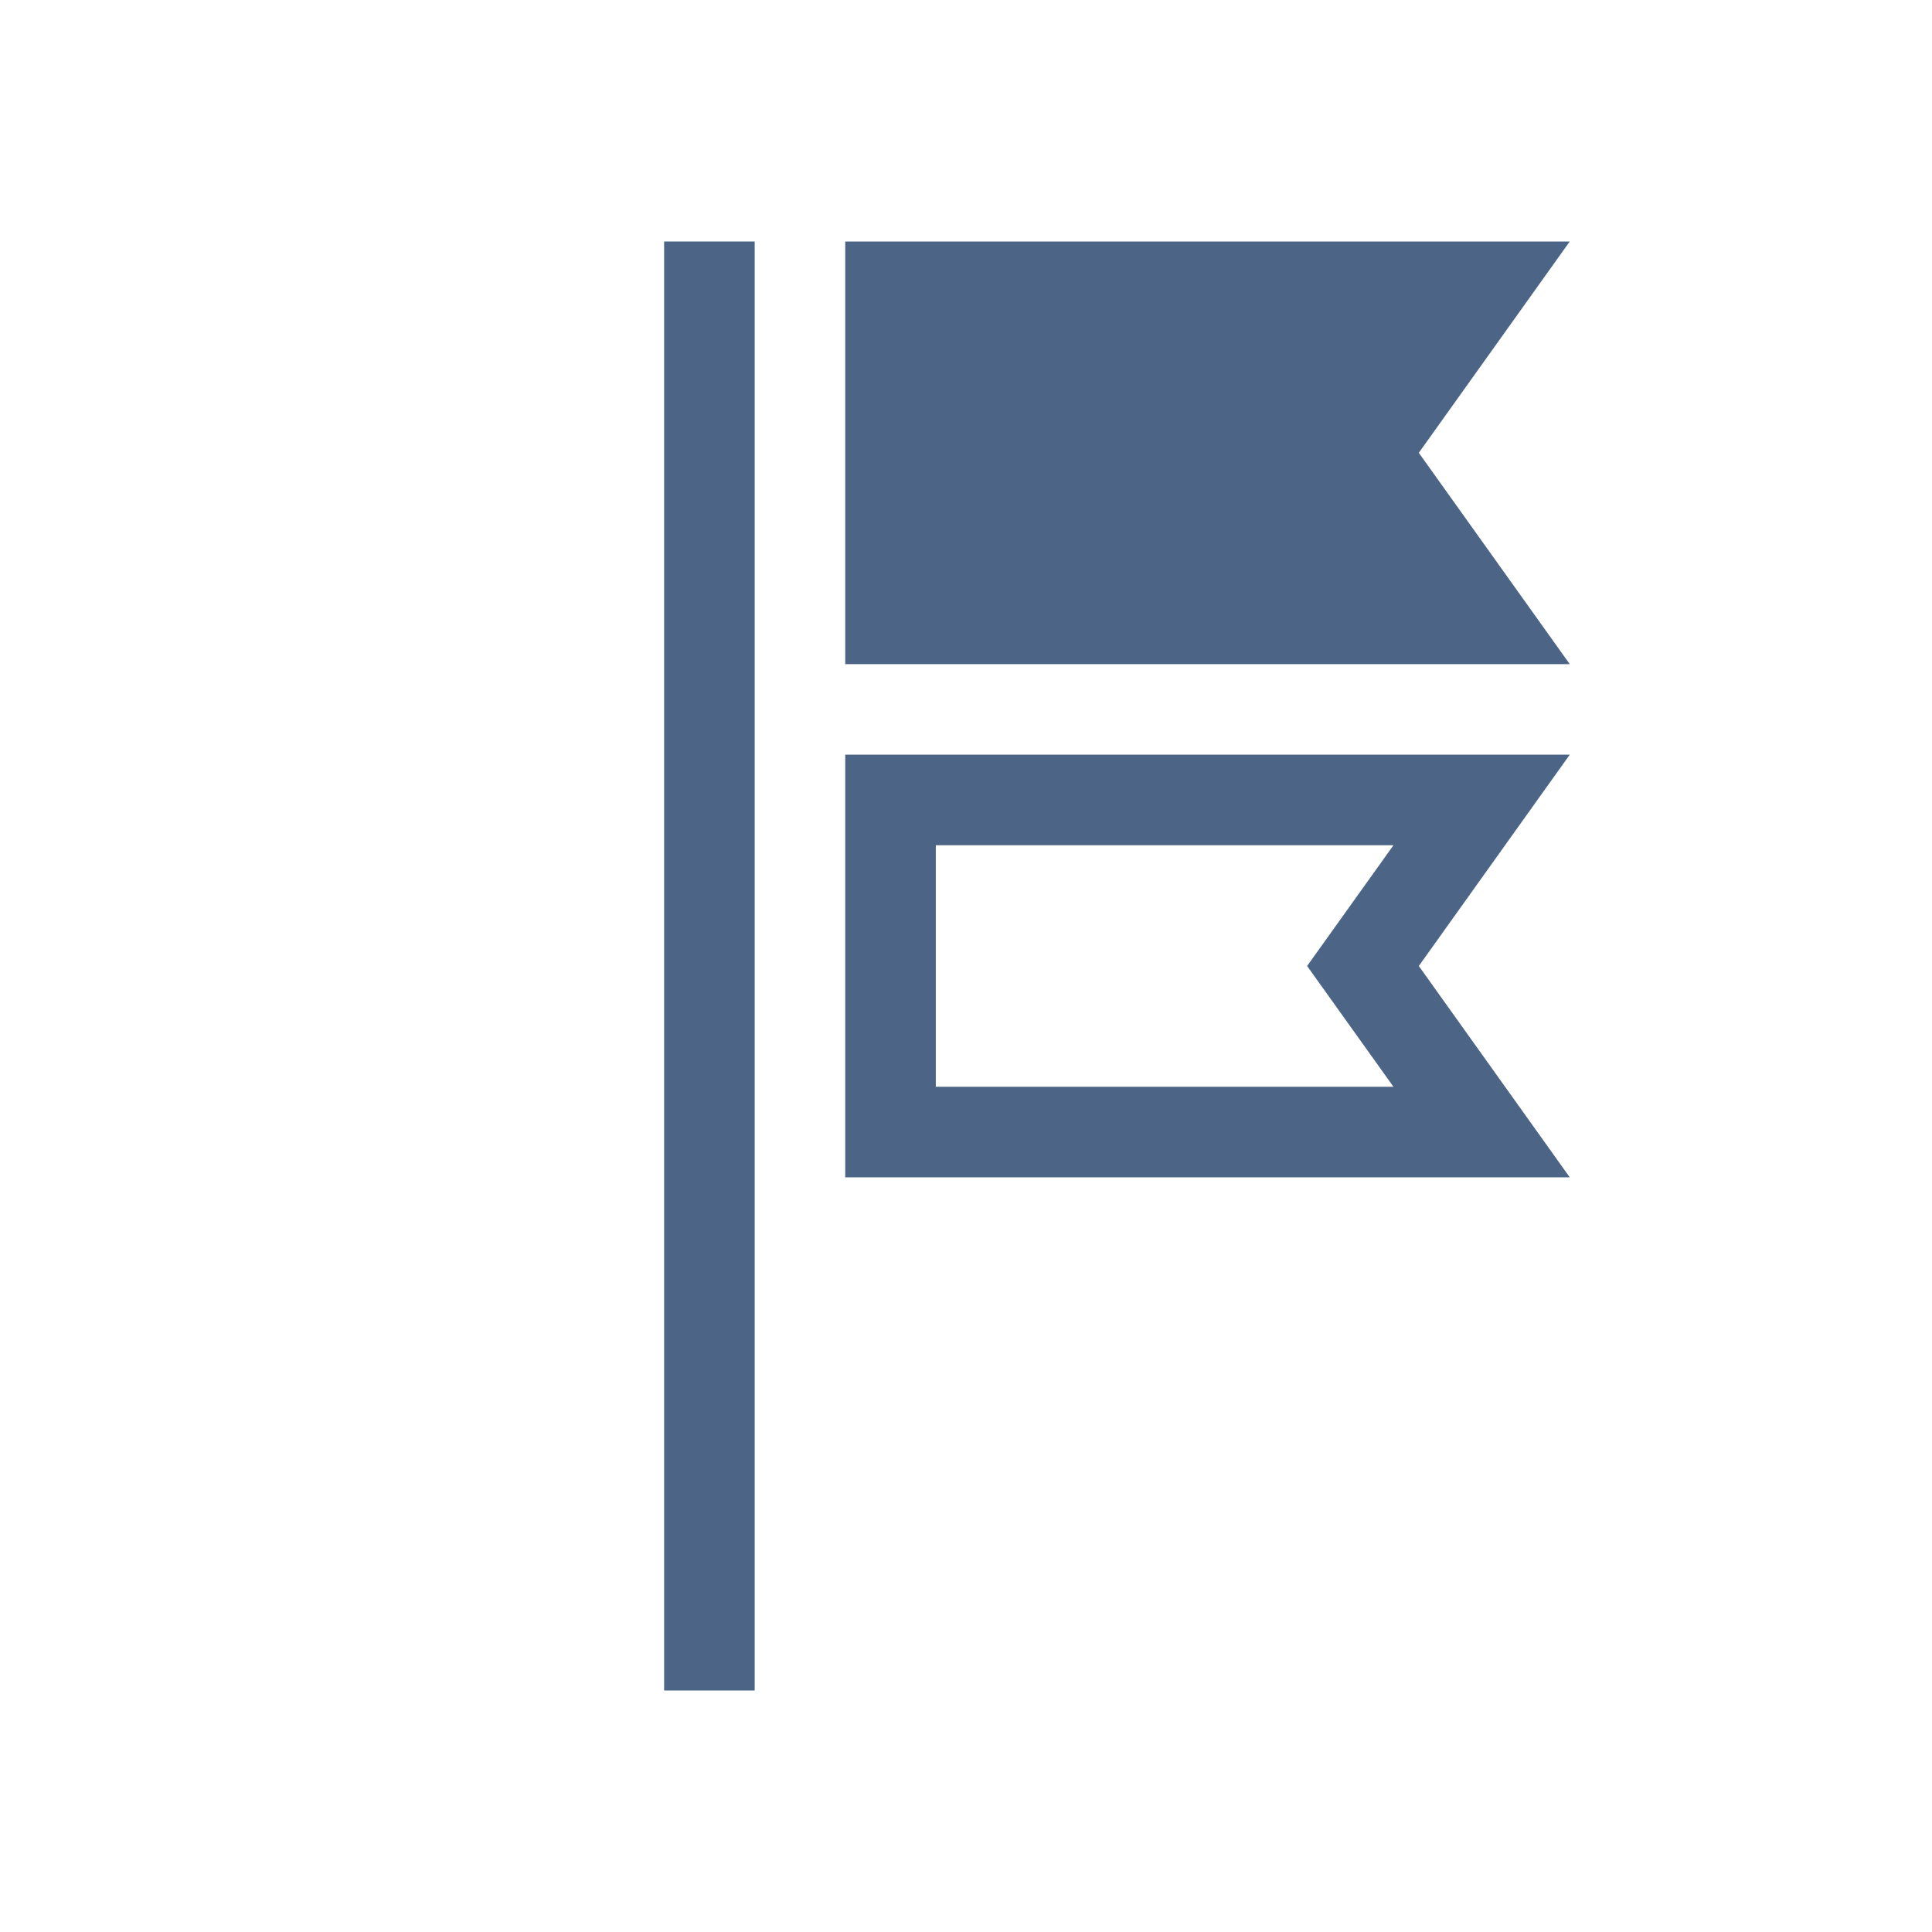
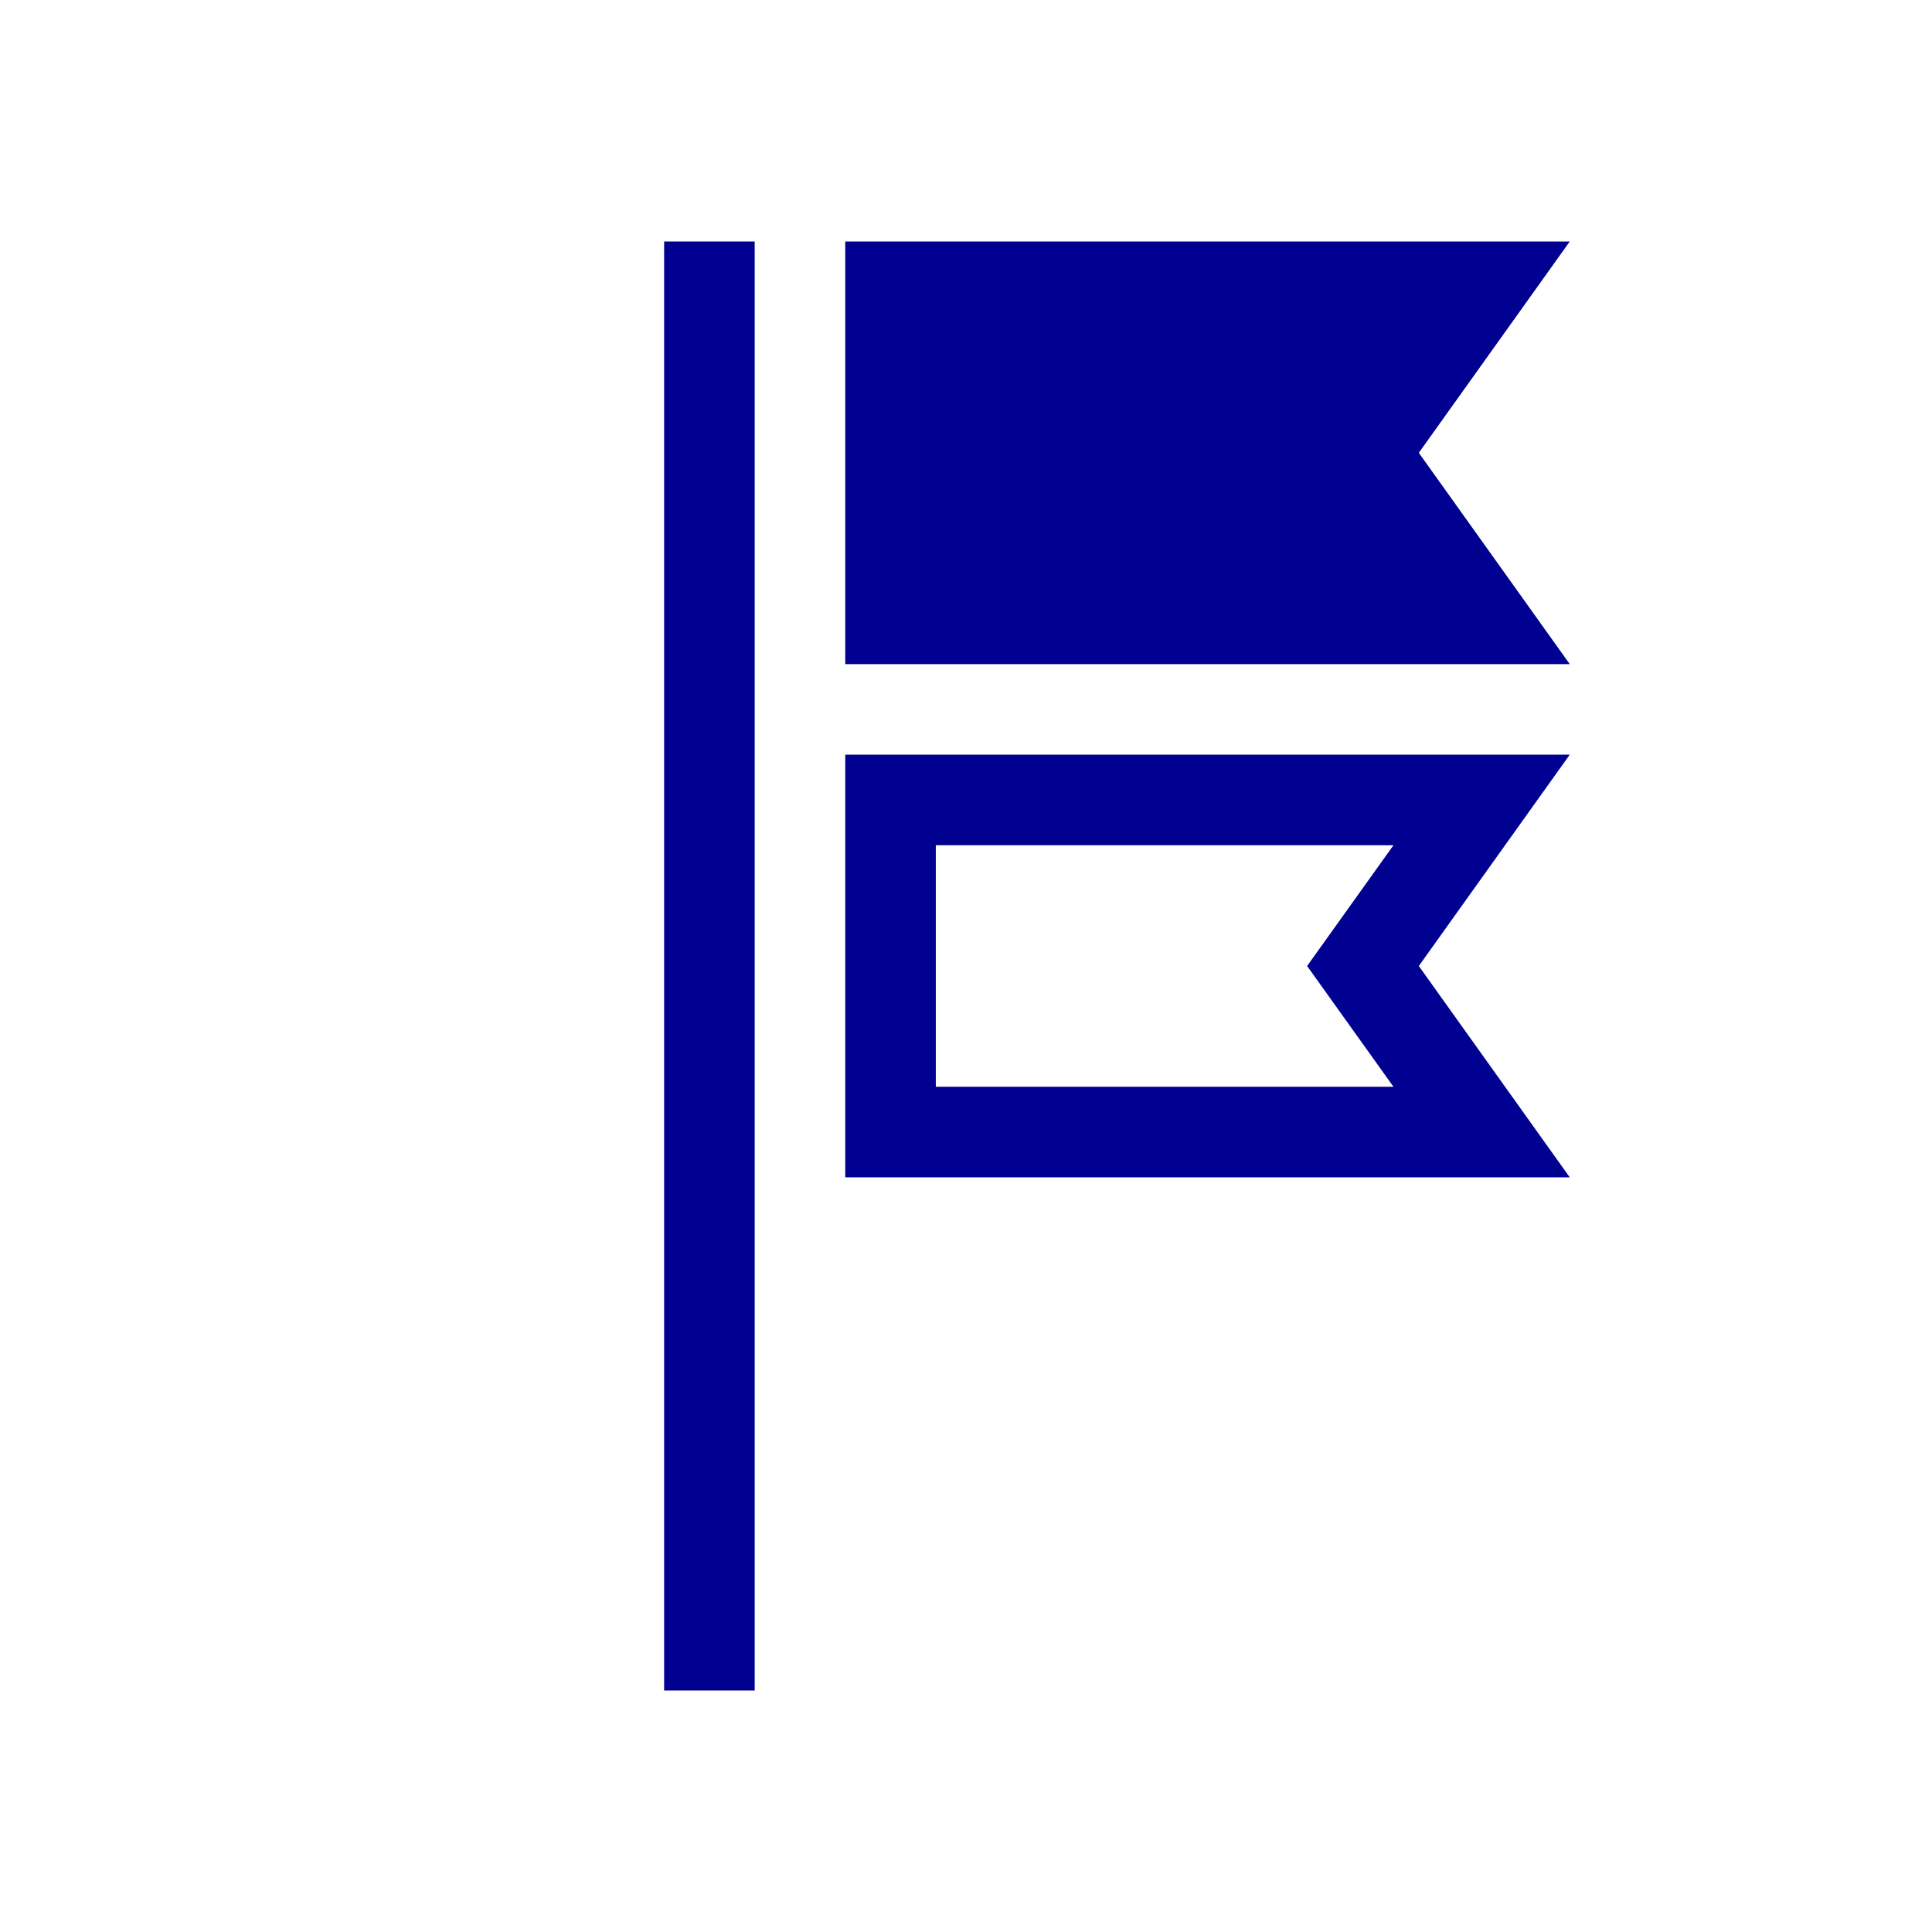
<svg xmlns="http://www.w3.org/2000/svg" xmlns:xlink="http://www.w3.org/1999/xlink" version="1.1" id="Layer_1" x="0px" y="0px" viewBox="0 0 320 320" style="enable-background:new 0 0 320 320;" xml:space="preserve">
  <style type="text/css">
- 	.st0{fill:#4C6586;}
- 	.st1{clip-path:url(#SVGID_00000027606297787404527140000011871051042273892278_);fill:#4C6586;}
+ 	.st0{fill:#000091;}
+ 	.st1{clip-path:url(#SVGID_00000027606297787404527140000011871051042273892278_);fill:#000091;}
	.st2{fill:none;}
</style>
  <rect x="110" y="40" class="st0" width="15" height="240" />
  <polygon class="st0" points="140,40 140,110 260,110 235,75 260,40 " />
  <g>
    <g>
      <defs>
        <rect id="SVGID_1_" x="110" y="40" width="150" height="240" />
      </defs>
      <clipPath id="SVGID_00000150093742508069572570000001581369271724855973_">
        <use xlink:href="#SVGID_1_" style="overflow:visible;" />
      </clipPath>
-       <path style="clip-path:url(#SVGID_00000150093742508069572570000001581369271724855973_);fill:#4C6586;" d="M260,195H140v-70h120    l-25,35L260,195z M155,180h75.8l-14.3-20l14.3-20H155V180z" />
+       <path style="clip-path:url(#SVGID_00000150093742508069572570000001581369271724855973_);fill:#000091;" d="M260,195H140v-70h120    l-25,35L260,195z M155,180h75.8l-14.3-20l14.3-20H155V180z" />
    </g>
  </g>
  <rect class="st2" width="320" height="320" />
</svg>
